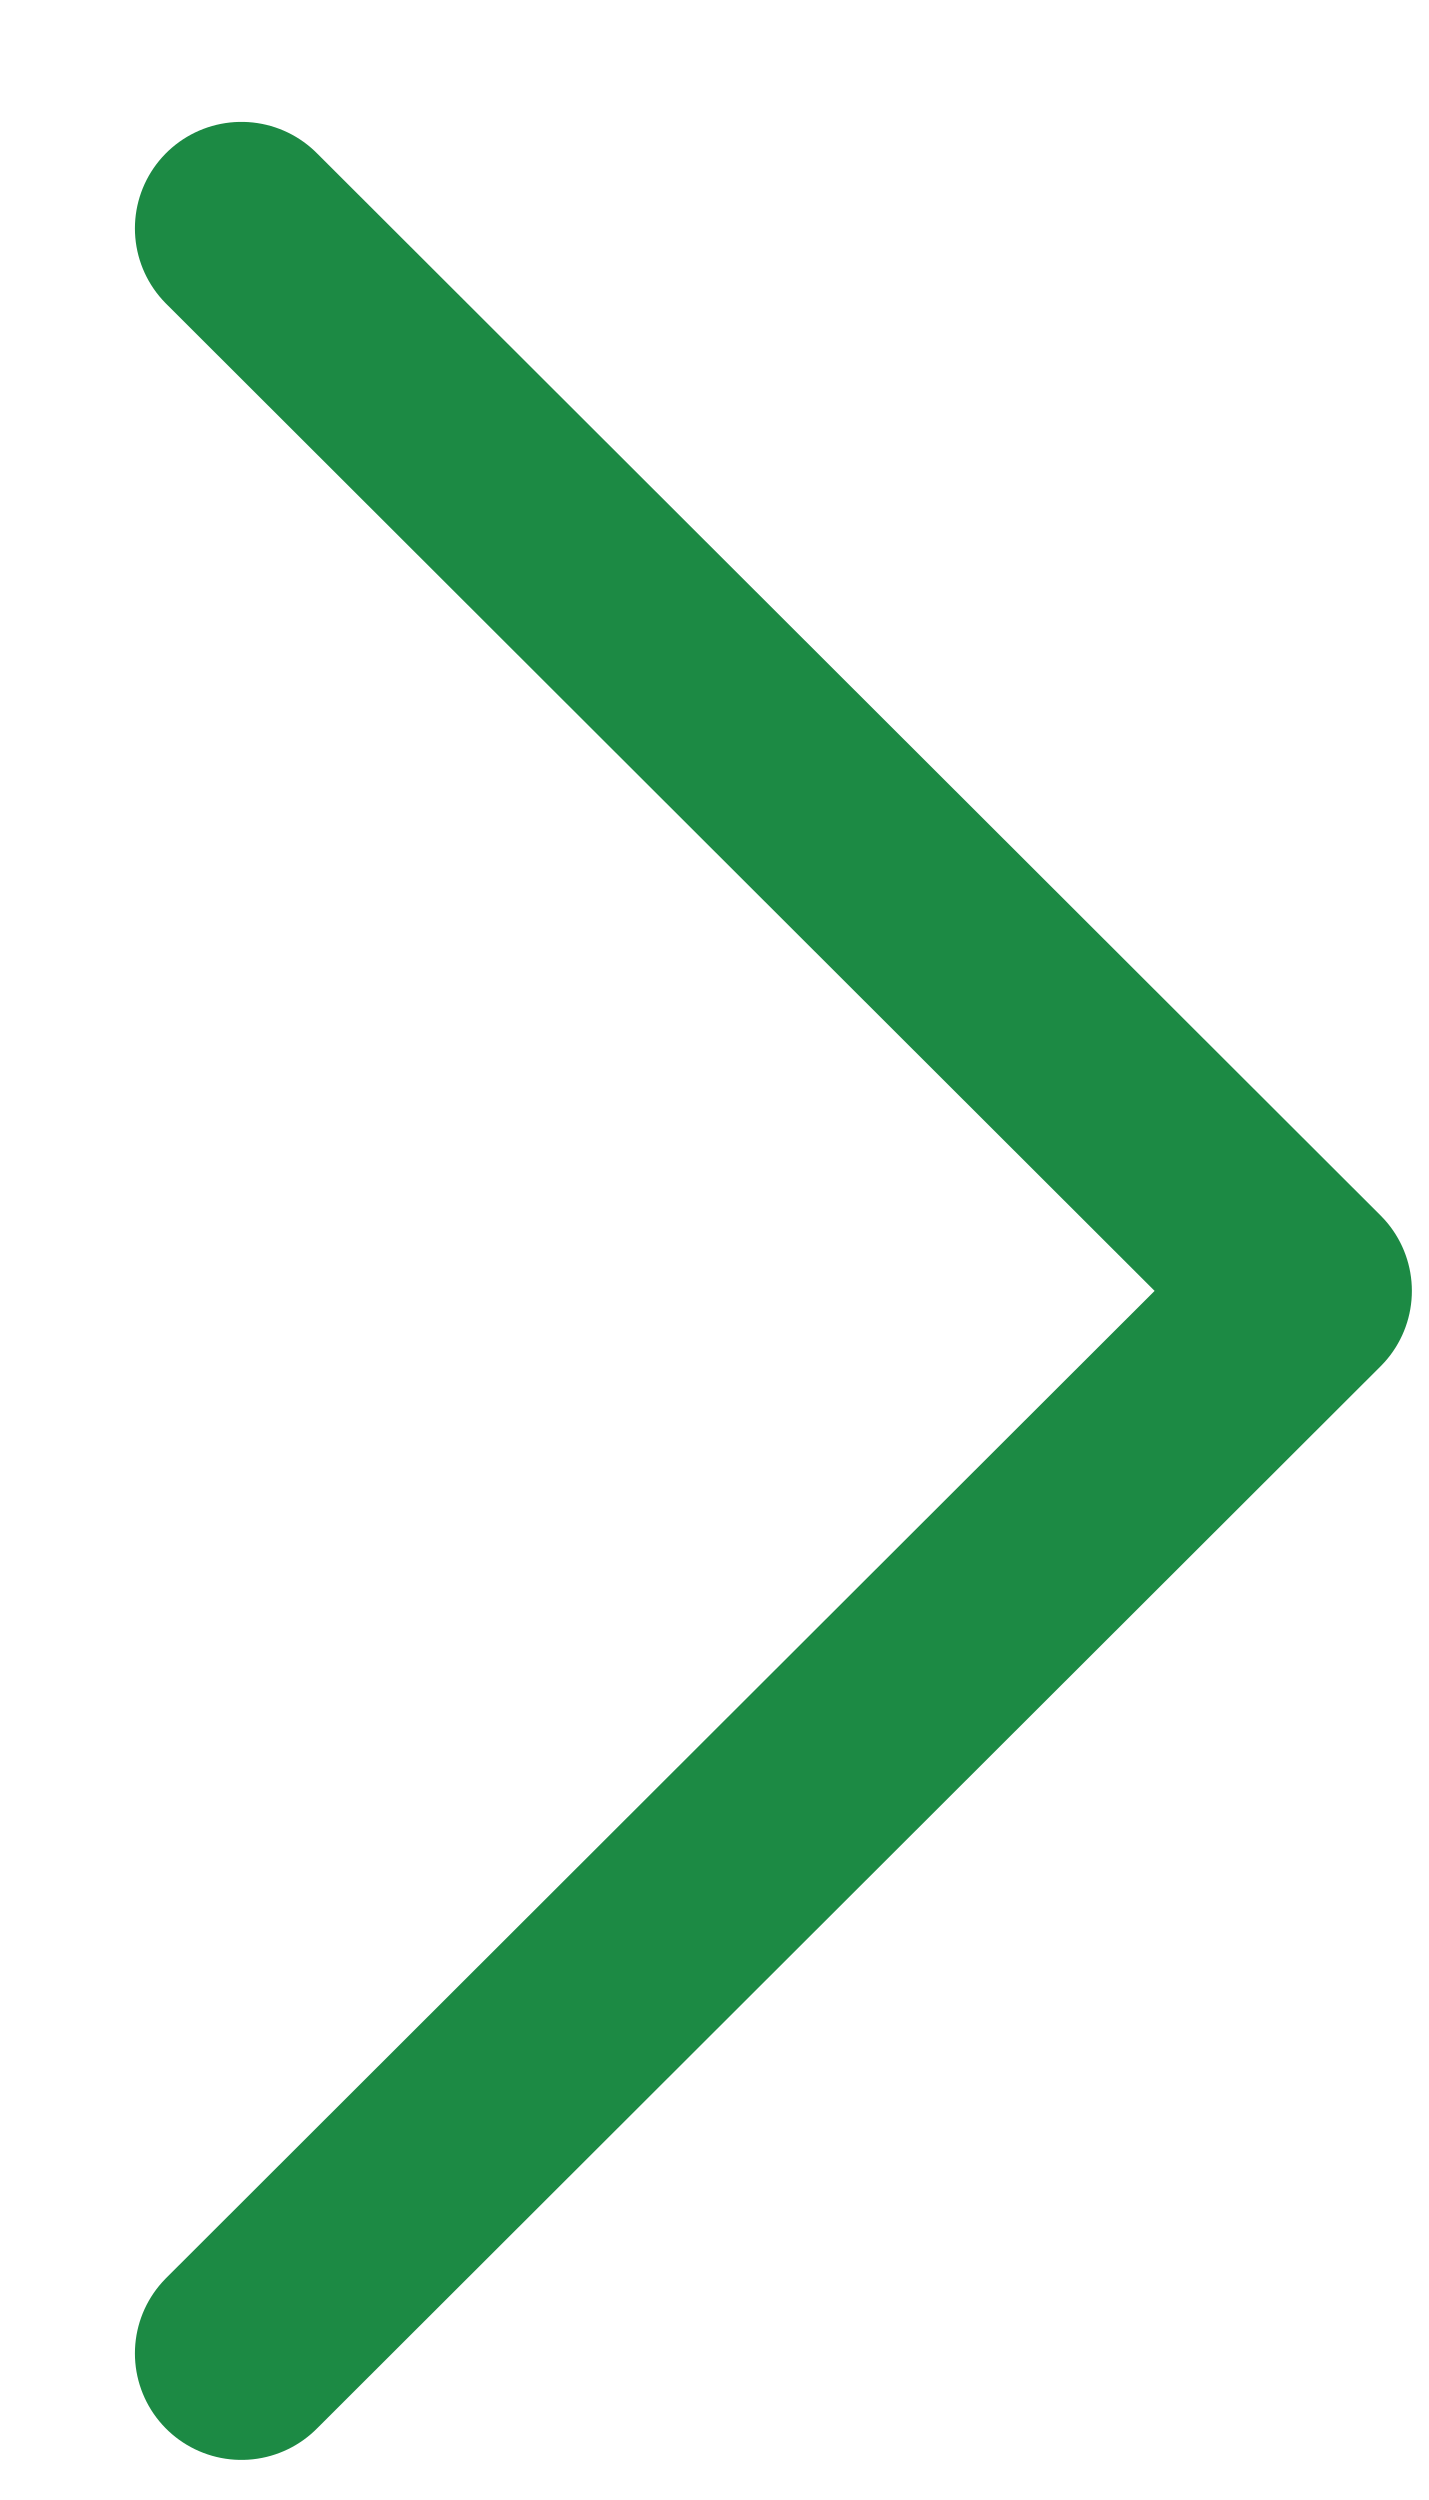
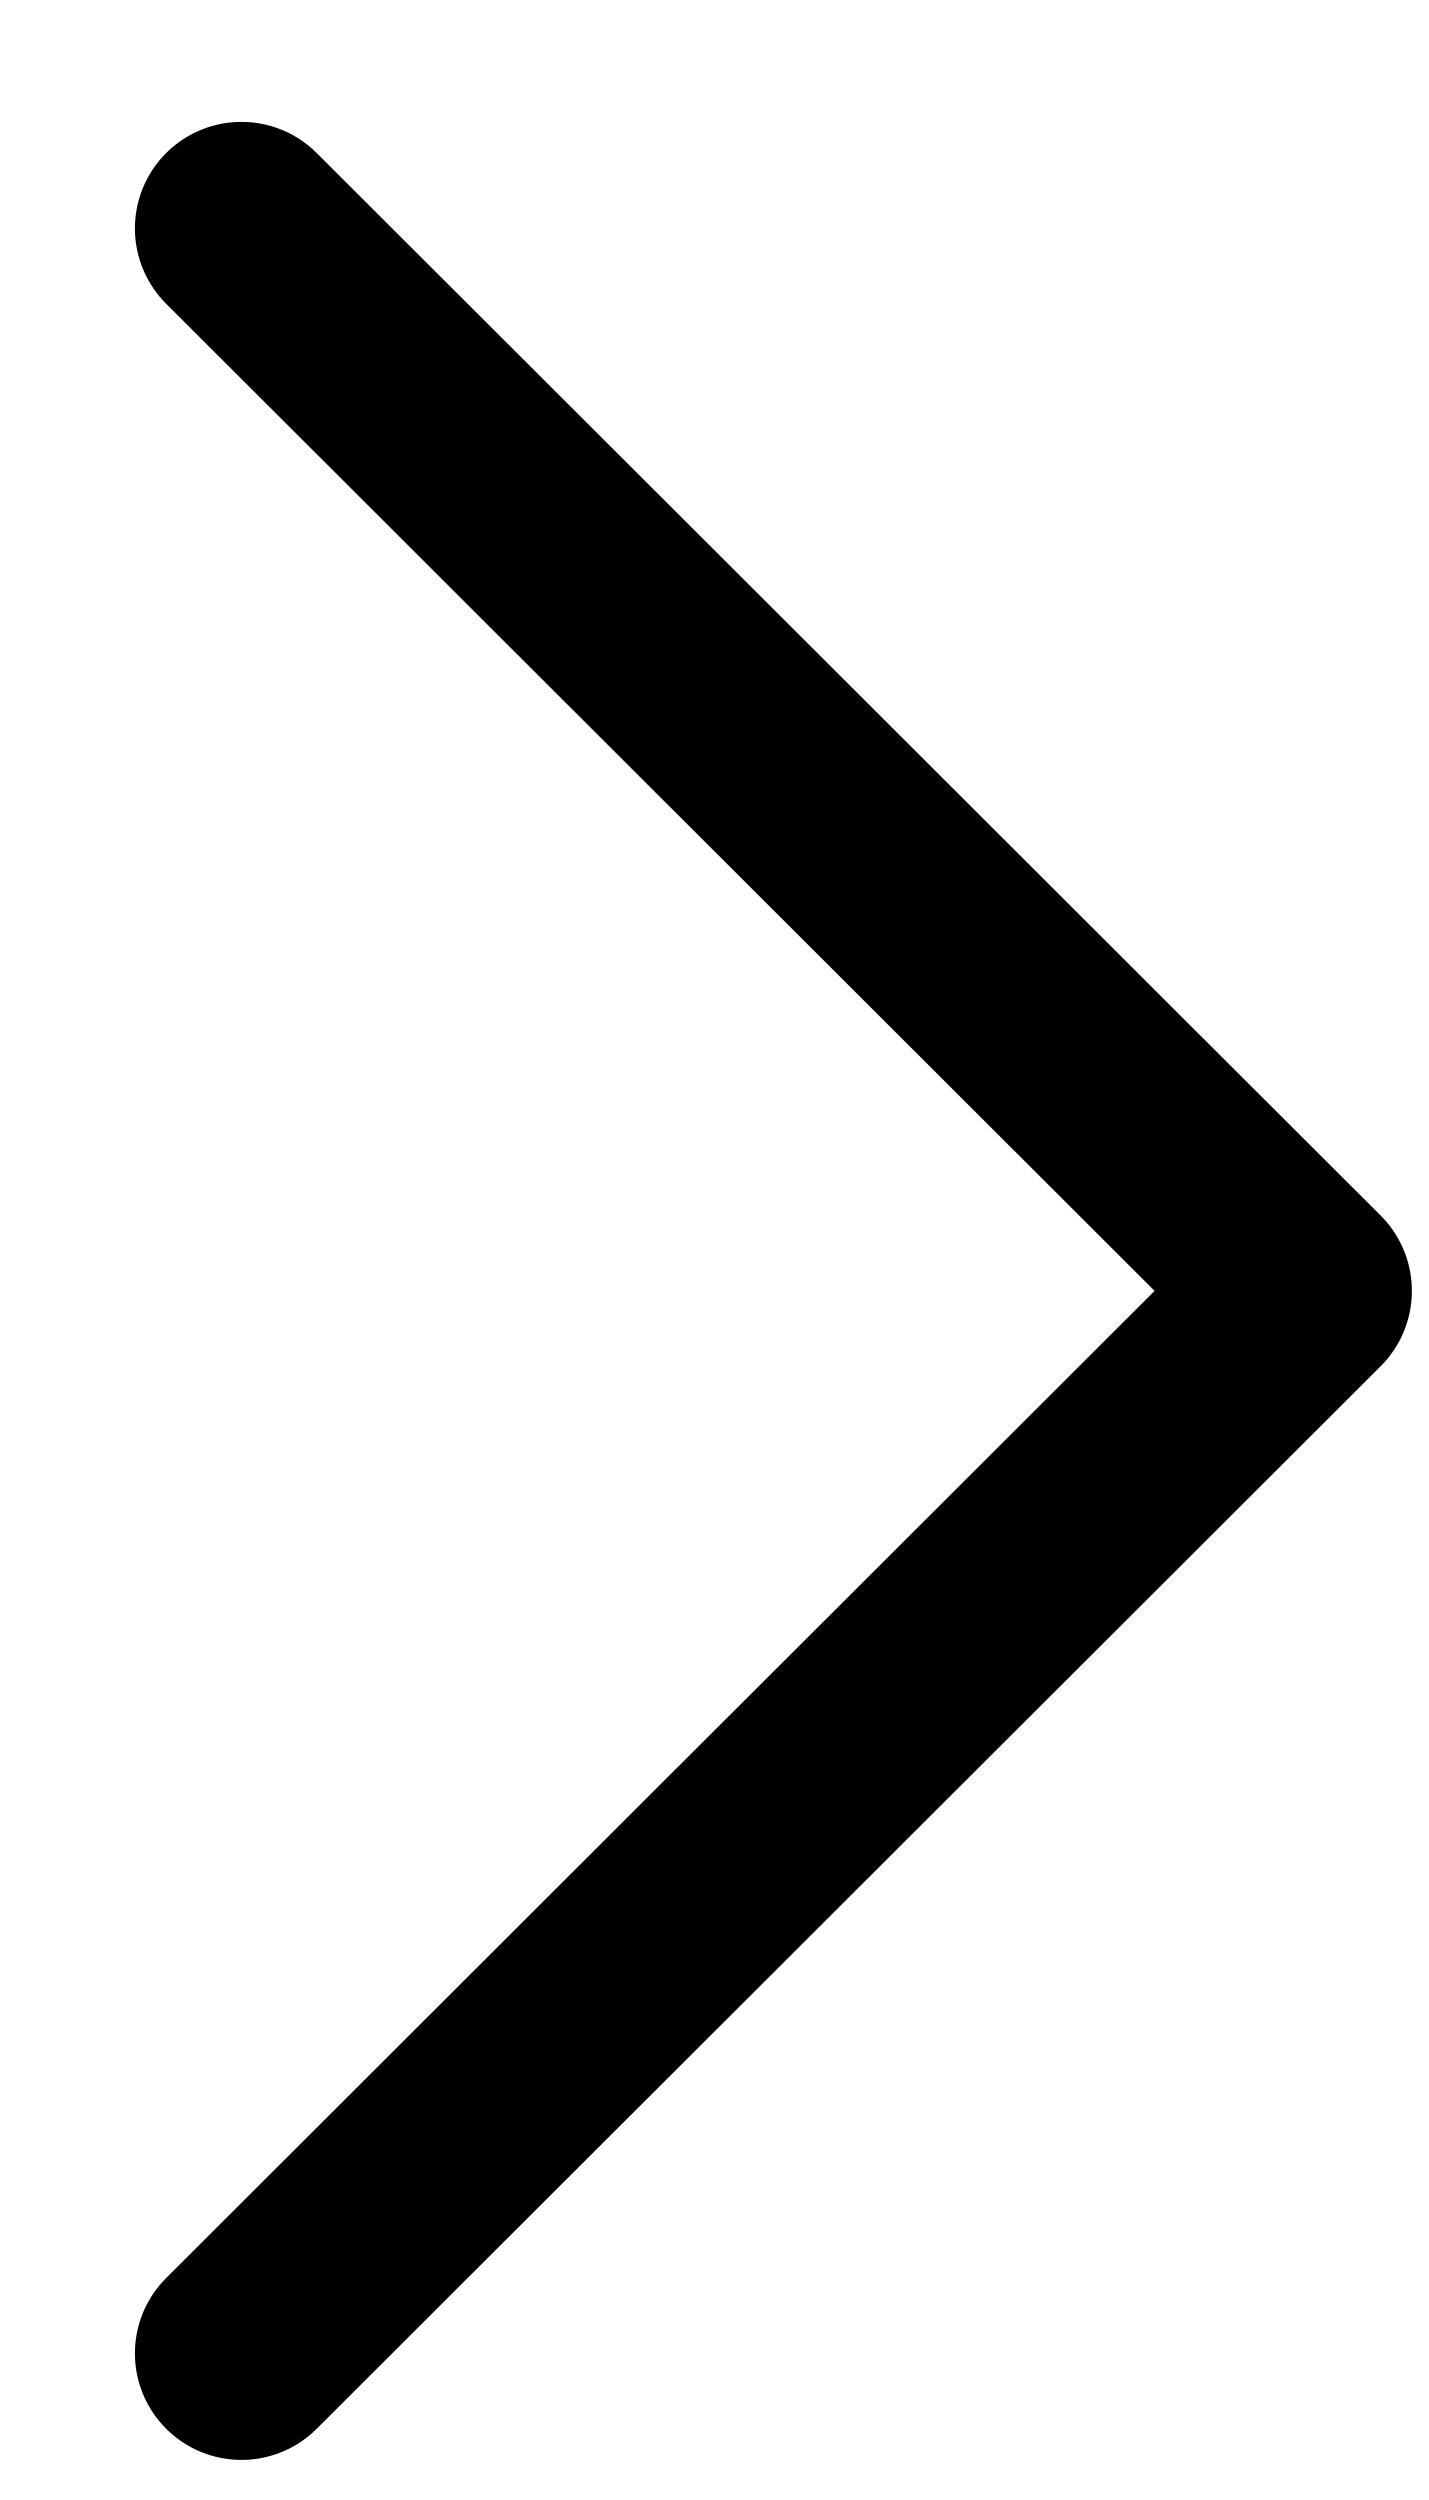
<svg xmlns="http://www.w3.org/2000/svg" width="8" height="14" viewBox="0 0 8 14" fill="none">
-   <path d="M1.352 1.279L7.31 7.229L1.352 13.179" stroke="#1C8A44" stroke-width="1.193" stroke-linecap="round" stroke-linejoin="round" />
+   <path d="M1.352 1.279L7.31 7.229L1.352 13.179" stroke="currentColor" stroke-width="1.193" stroke-linecap="round" stroke-linejoin="round" />
</svg>
